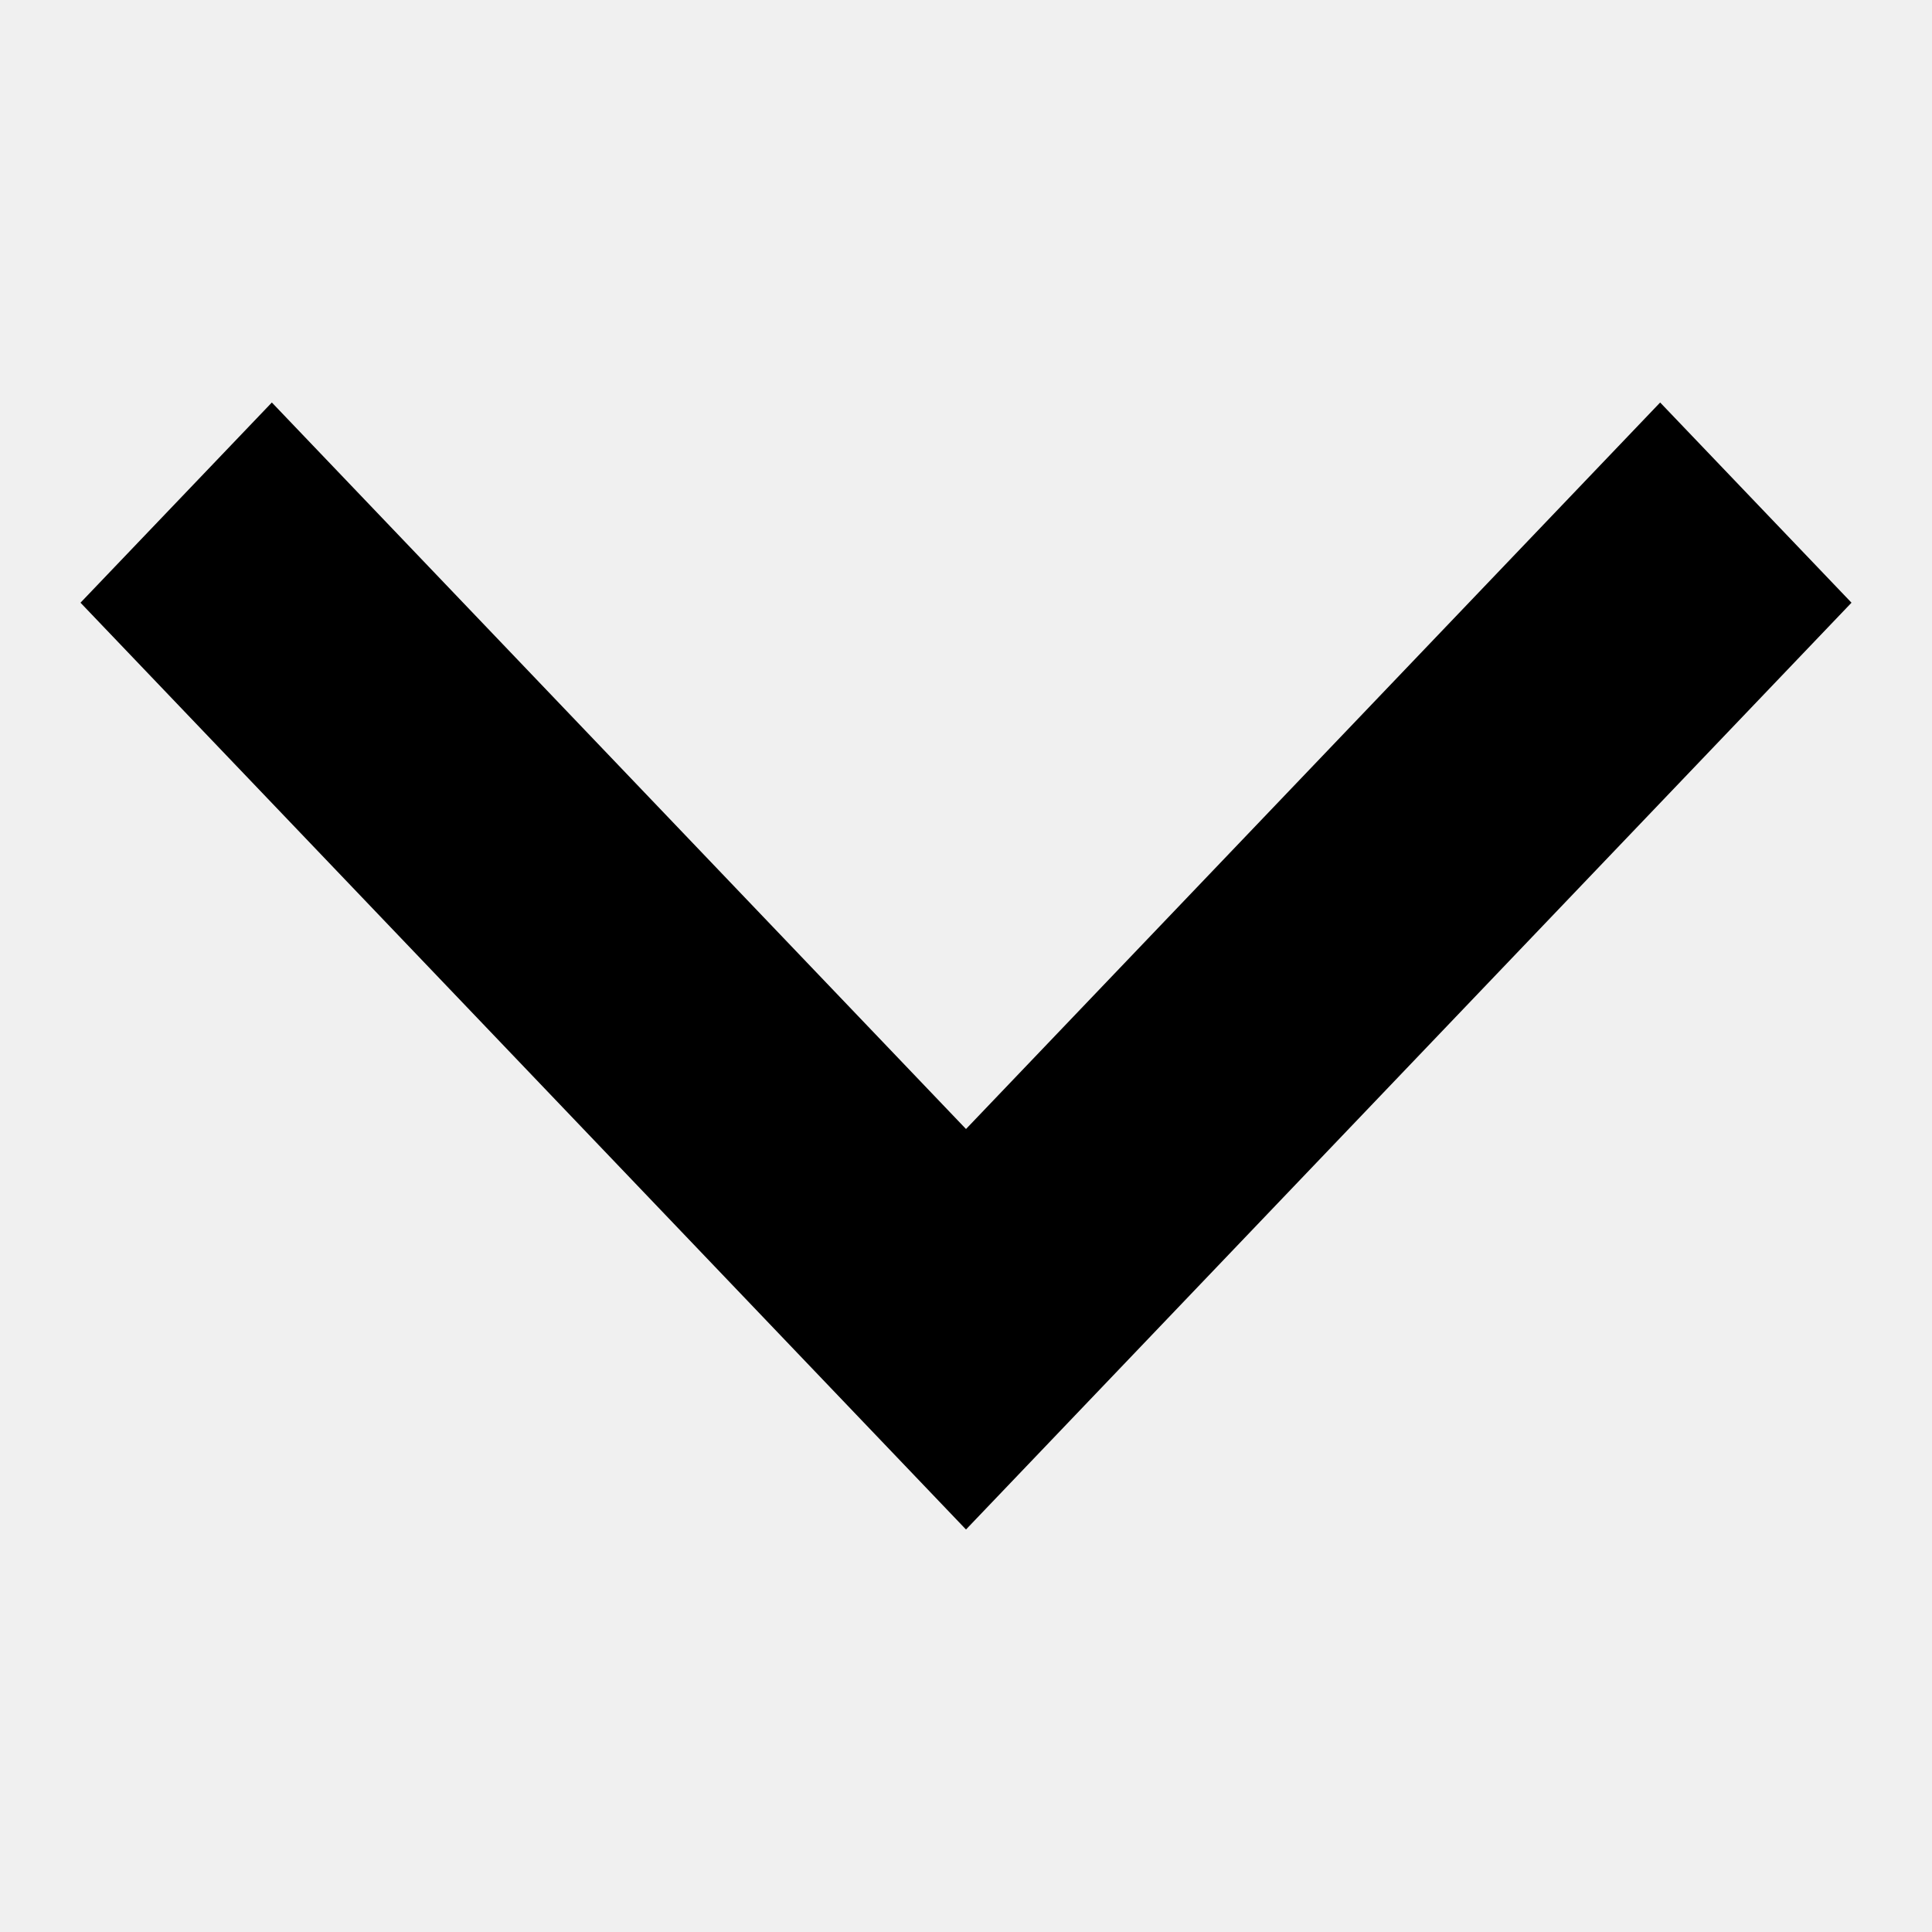
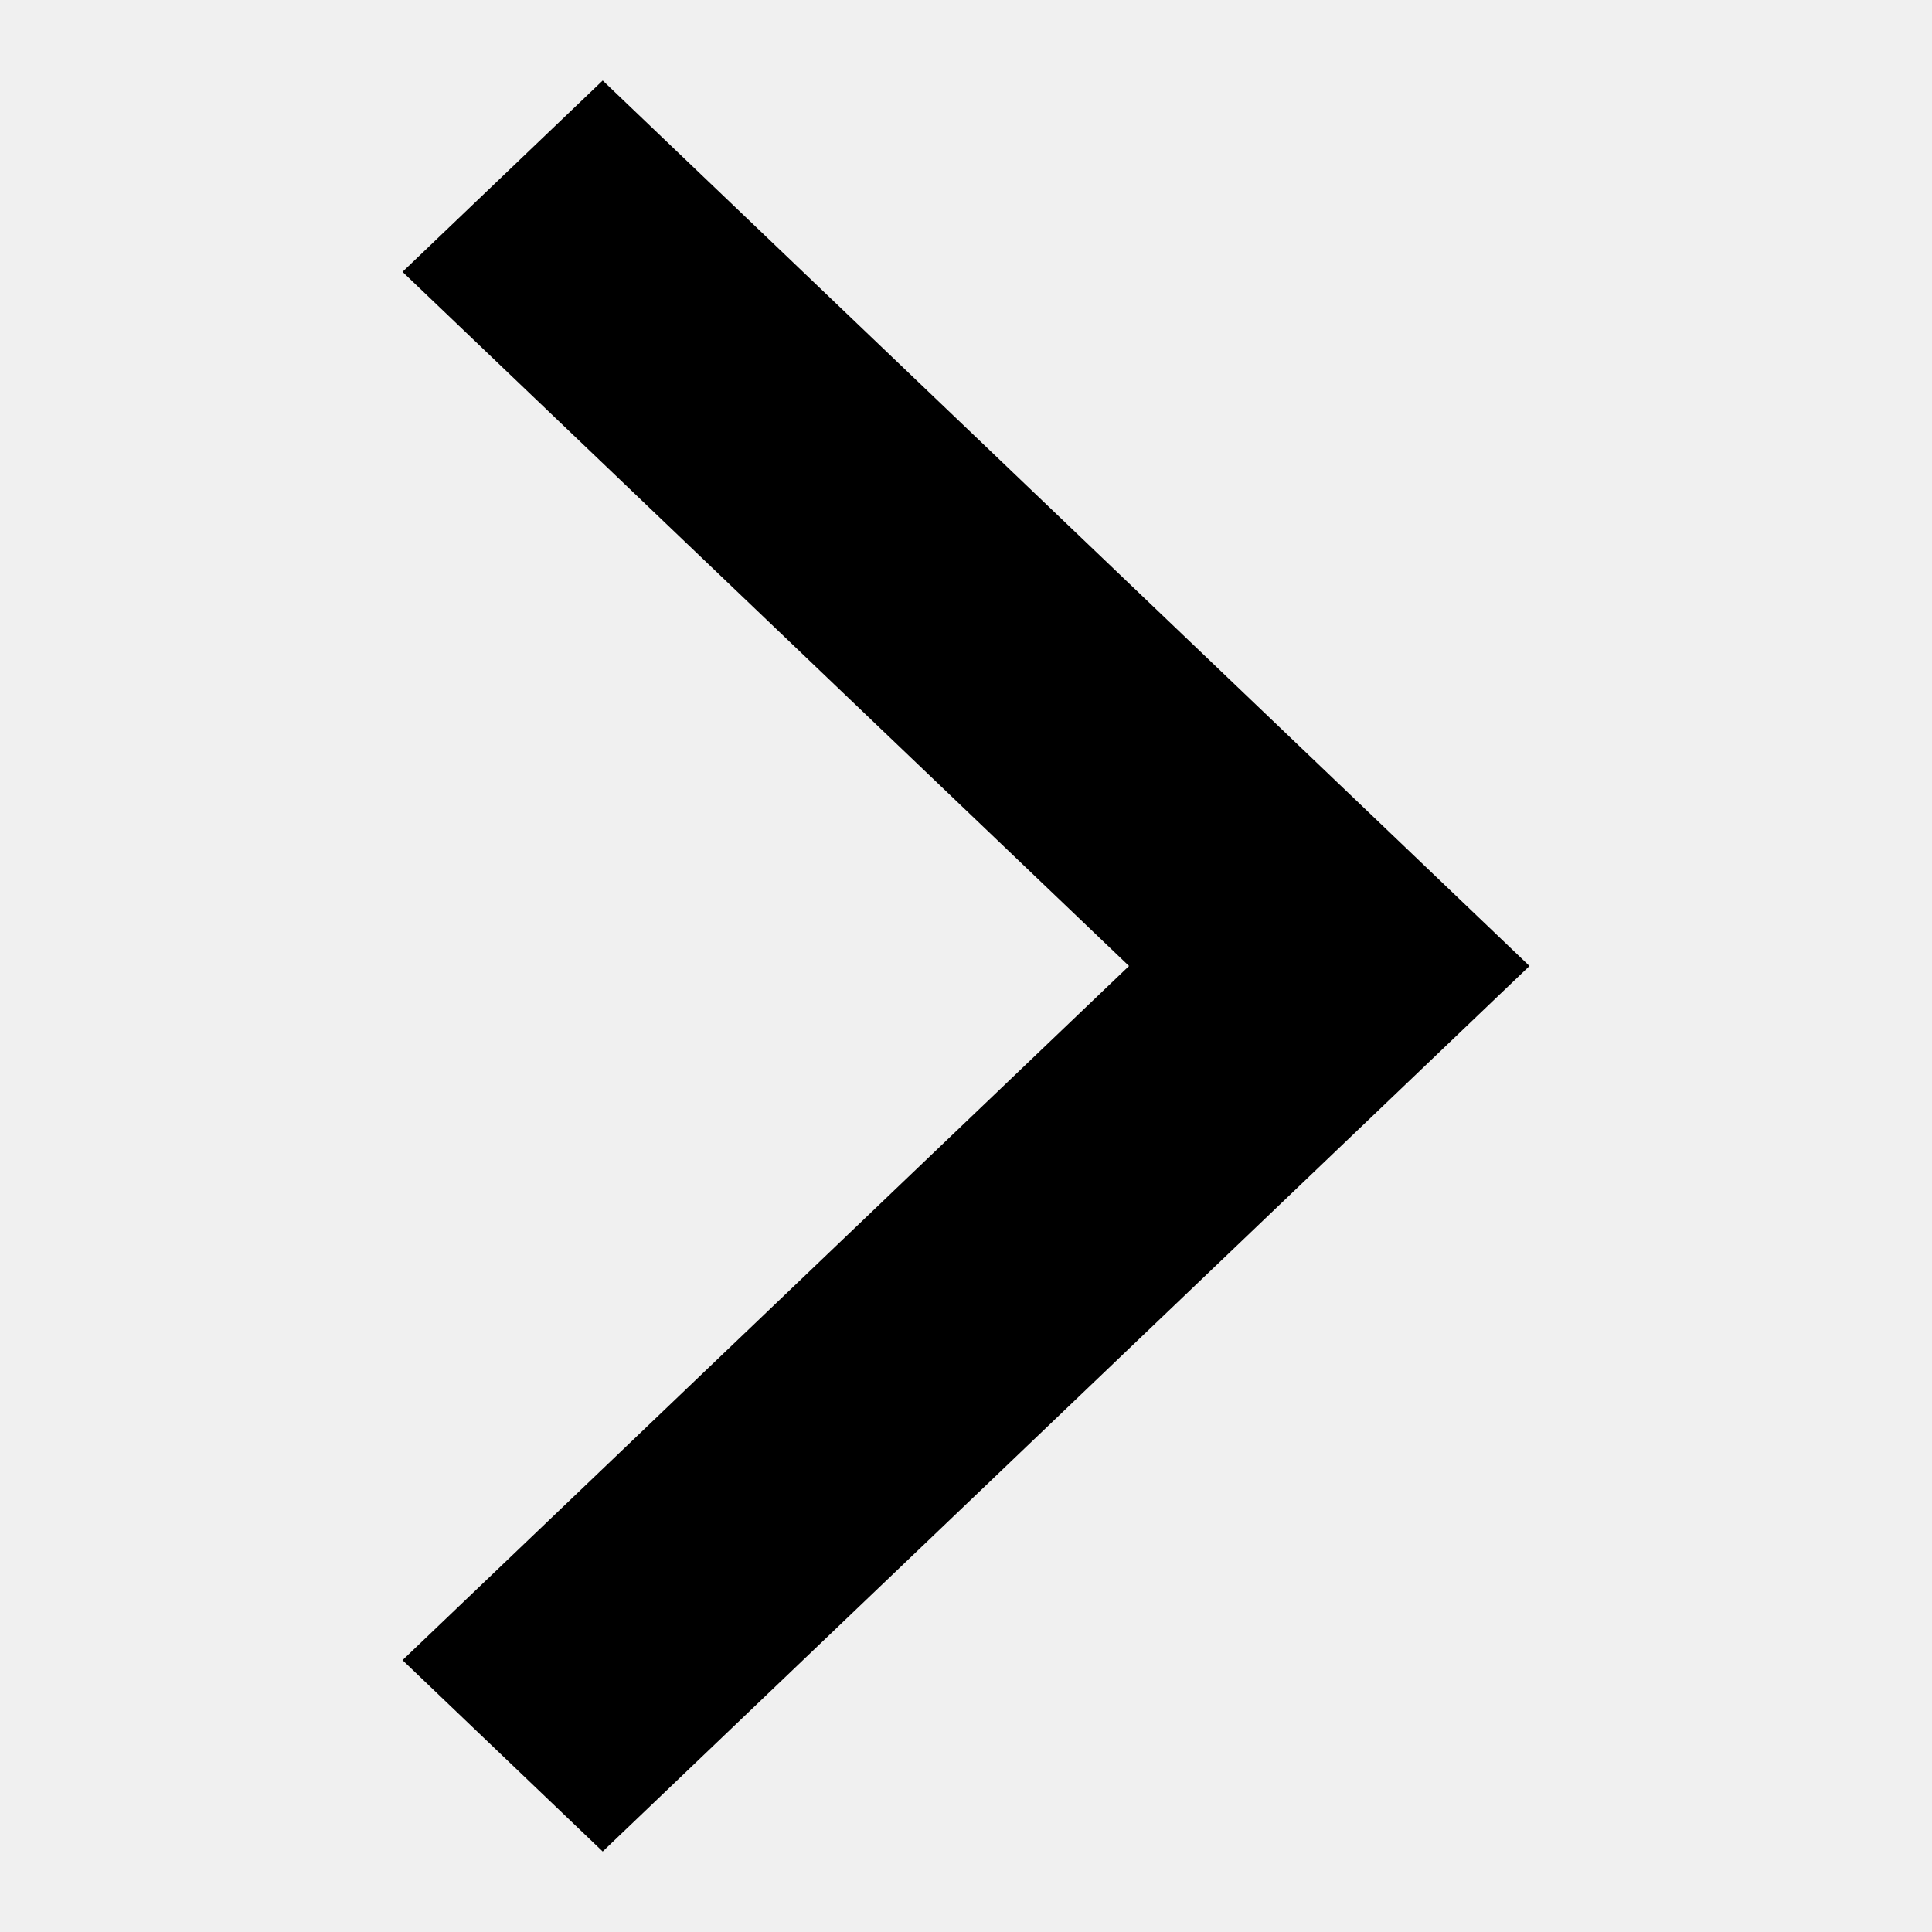
<svg xmlns="http://www.w3.org/2000/svg" xmlns:xlink="http://www.w3.org/1999/xlink" width="24px" height="24px" viewBox="0 0 24 24" version="1.1">
  <defs>
    <polygon id="path-1" points="20.623 5 12 14.025 3.377 5 1 7.487 12 19 23 7.487" />
  </defs>
  <g id="Icons/24x24/UI/Icon_Corner-arrow-right" stroke="none" stroke-width="1" fill="none" fill-rule="evenodd">
    <mask id="mask-2" fill="white">
      <use xlink:href="#path-1" />
    </mask>
-     <g id="Corner-arrow-right" fill-rule="nonzero" transform="translate(12, 12) rotate(-90) translate(-12, -12) " />
-     <g id="Colours/General/Black-#000000" mask="url(#mask-2)" fill="#000000">
-       <rect x="0" y="0" width="24" height="24" />
-     </g>
+     <use id="Corner-arrow-right" fill="#000000" fill-rule="nonzero" transform="translate(12, 12) rotate(-90) translate(-12, -12) " xlink:href="#path-1" />
  </g>
</svg>
